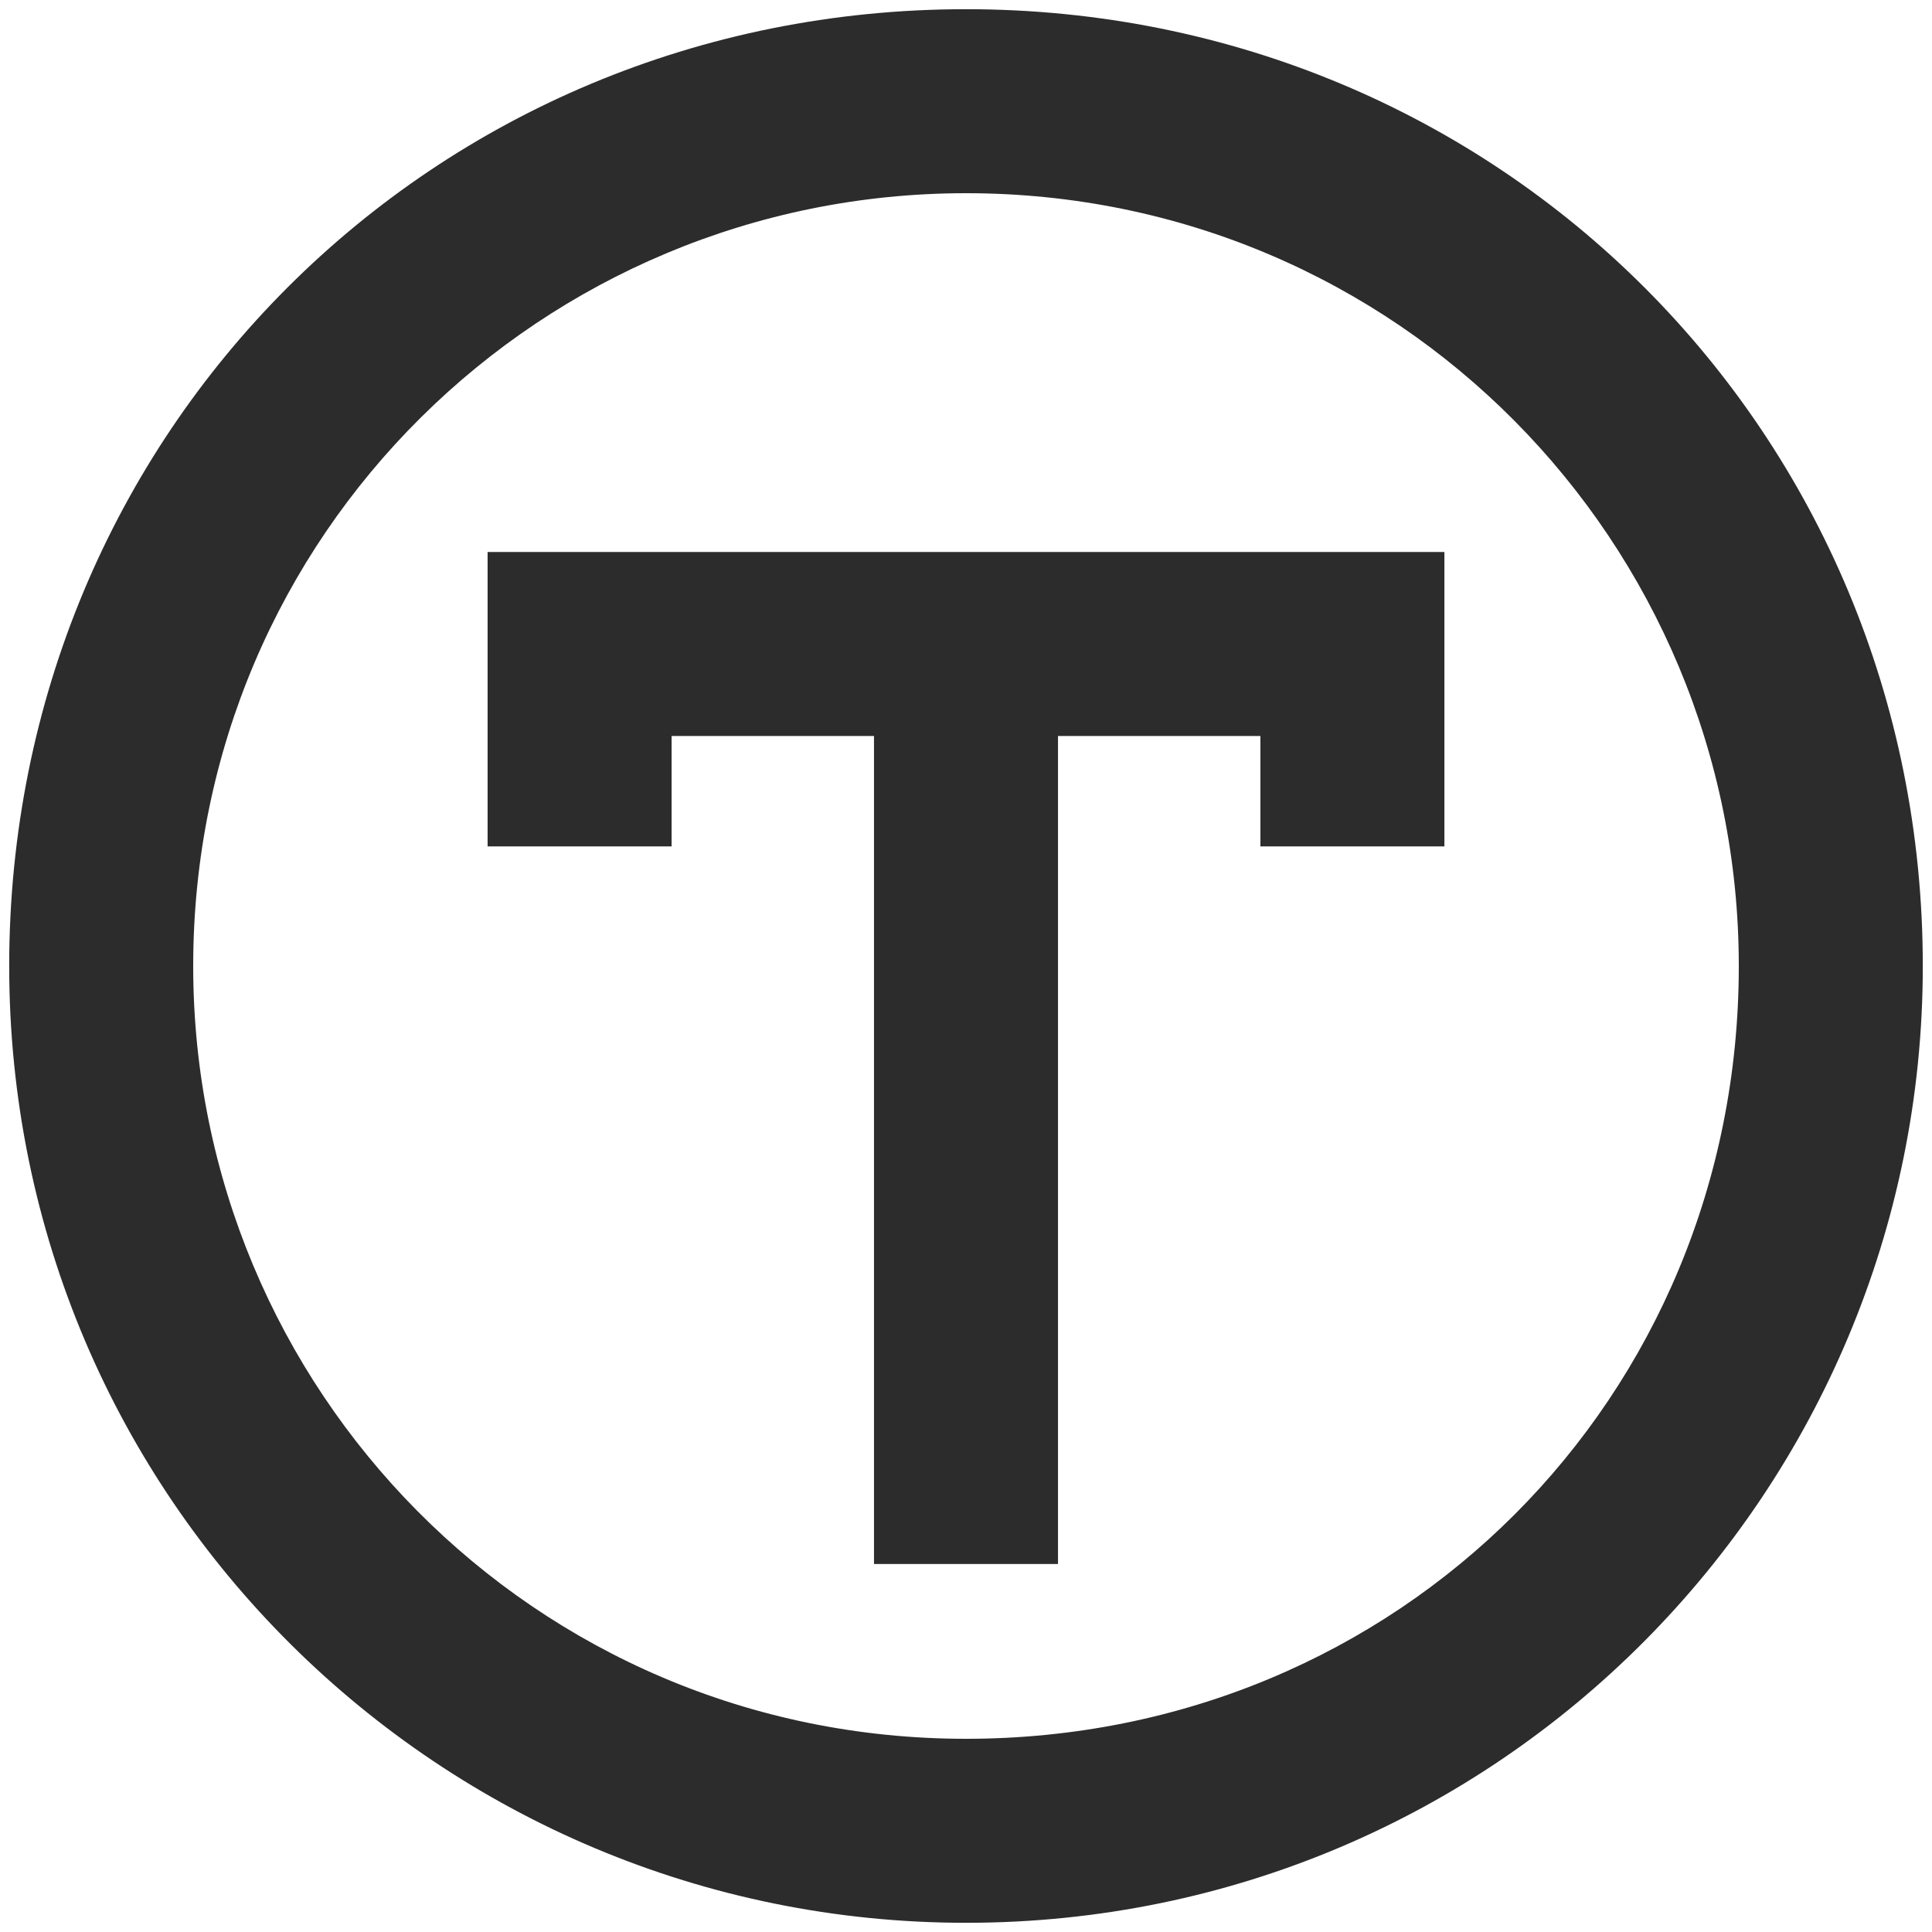
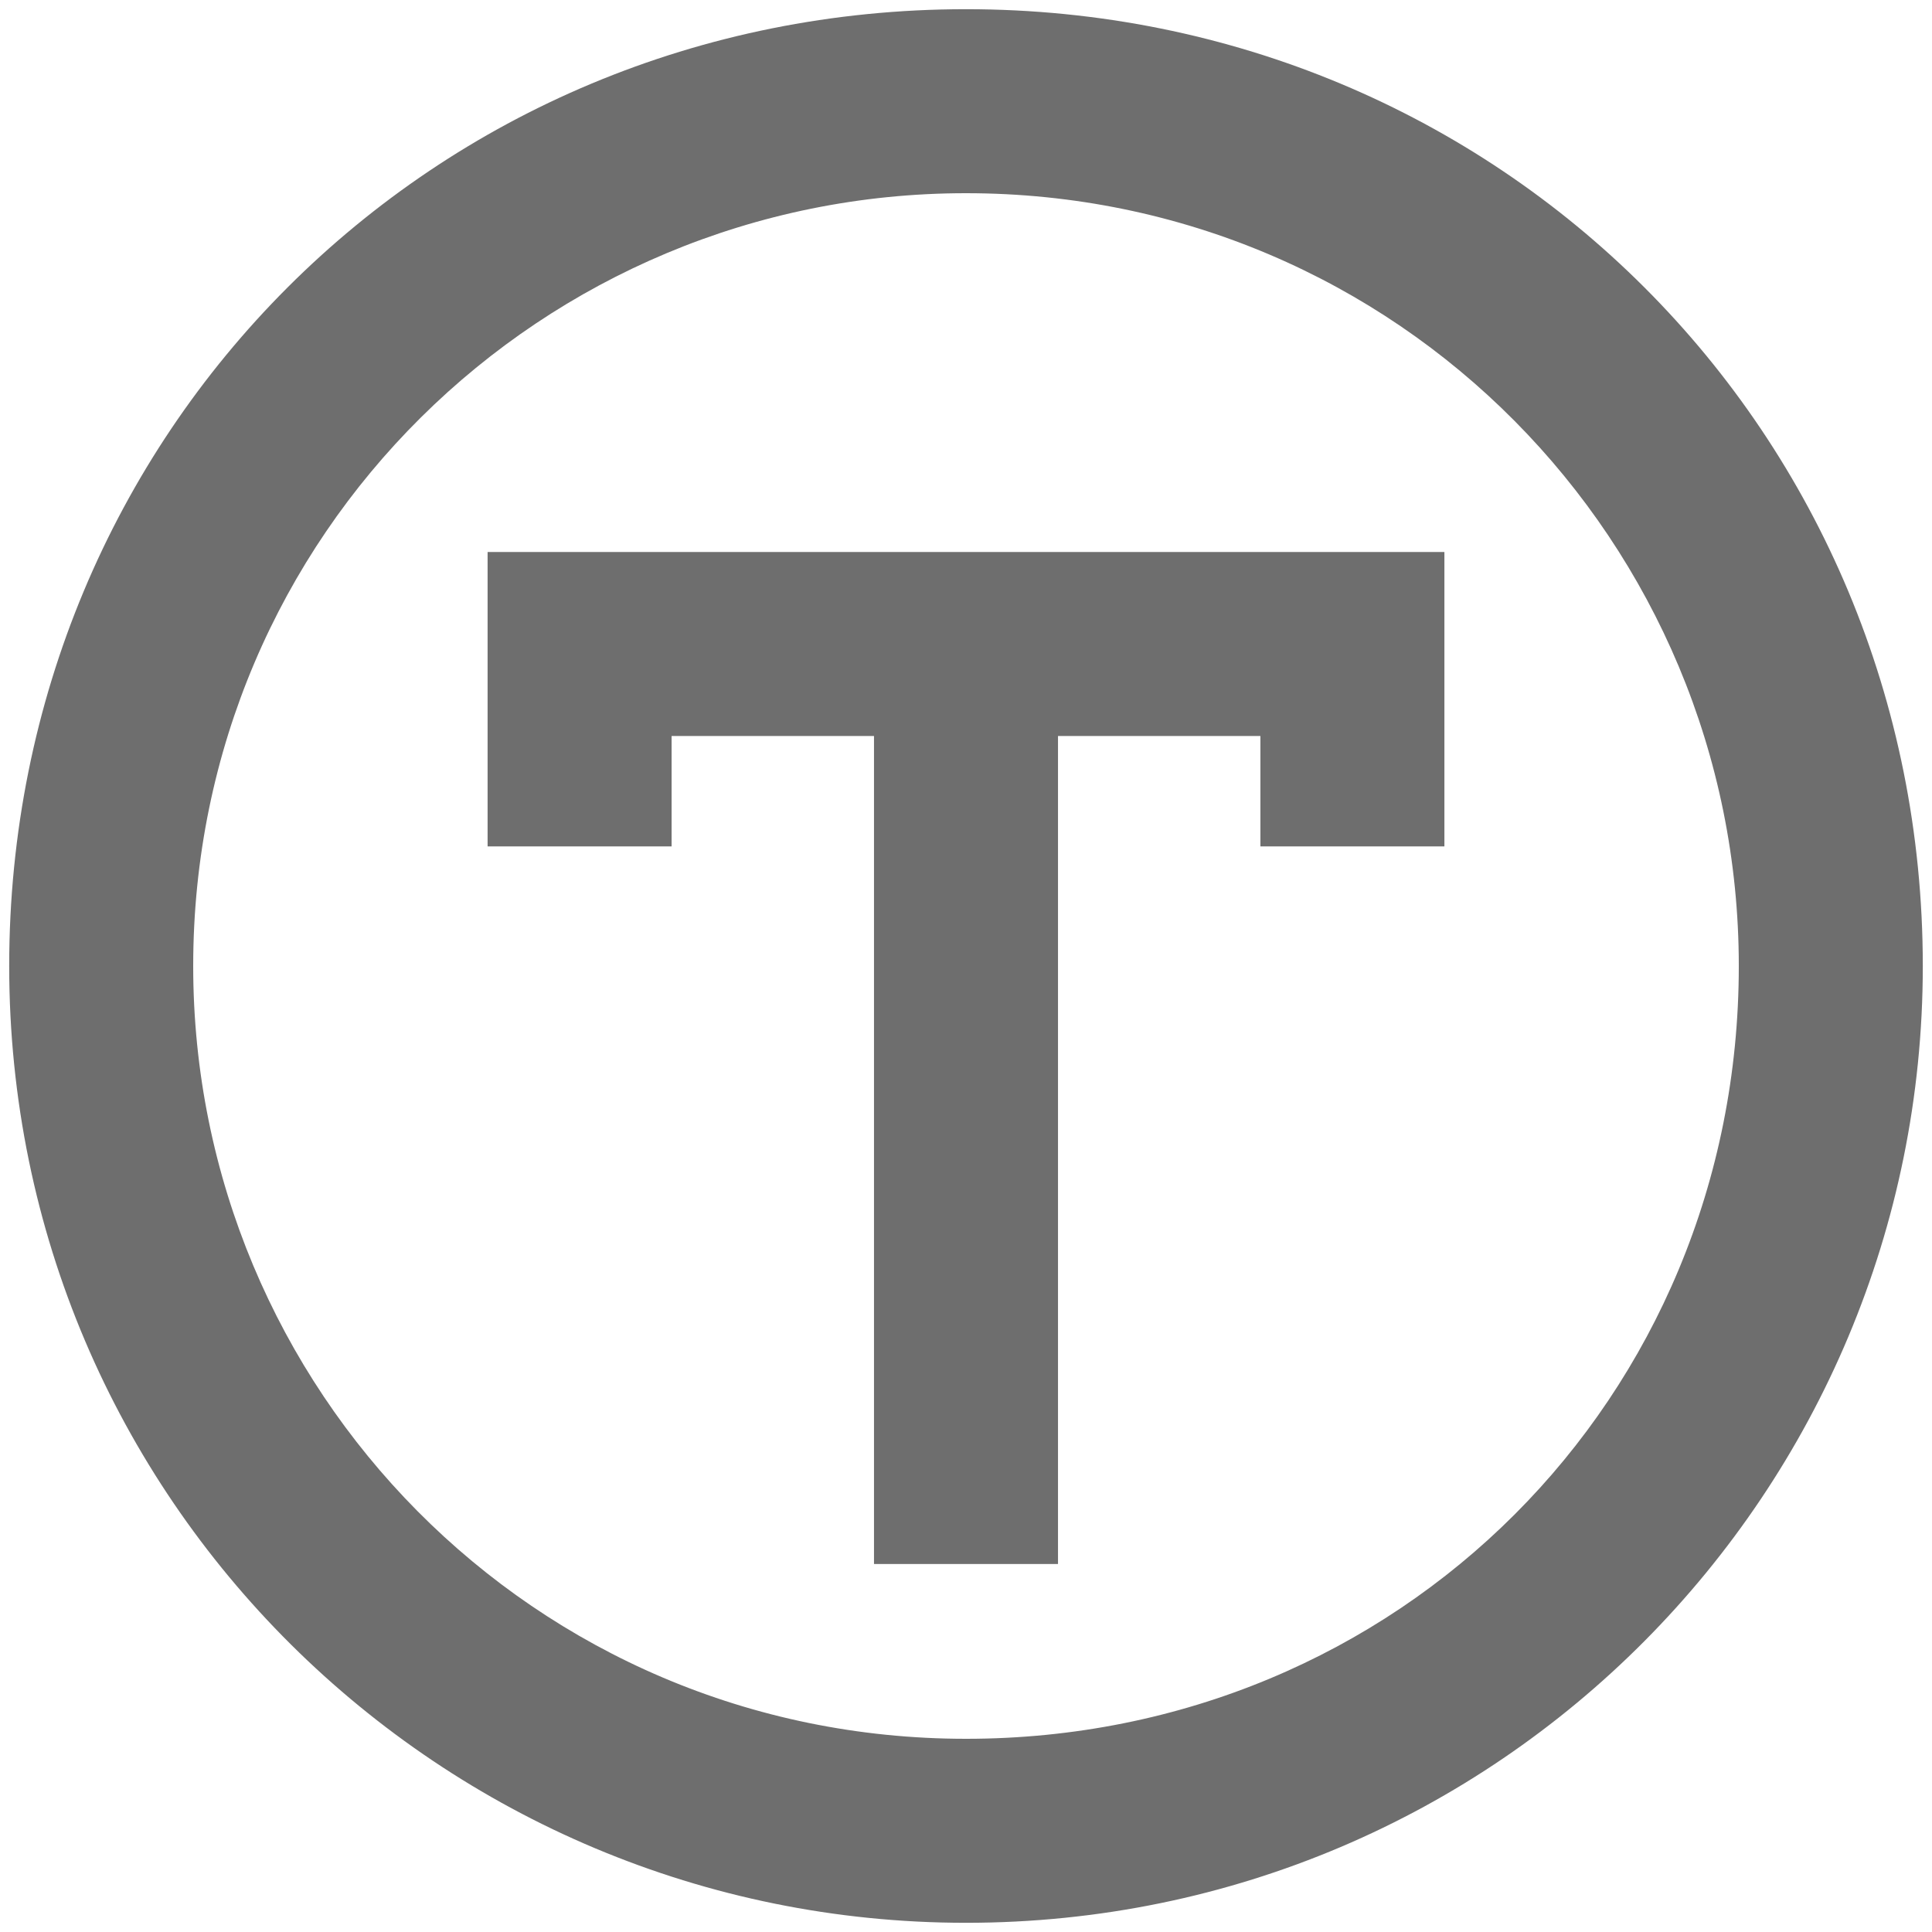
<svg xmlns="http://www.w3.org/2000/svg" t="1699253966056" class="icon" viewBox="0 0 1024 1024" version="1.1" p-id="11365" width="16" height="16">
-   <path d="M258.438 448.61h97.524V390.095h107.276v438.857h97.524V390.095h107.276v58.514h97.524V292.571H258.438z" p-id="11366" fill="#2c2c2c" />
-   <path d="M512 4.876C229.181 4.876 4.876 229.181 4.876 512c0 282.819 229.181 507.124 507.124 507.124 282.819 0 507.124-229.181 507.124-507.124C1019.124 229.181 794.819 4.876 512 4.876z m0 916.724c-229.181 0-409.6-185.295-409.6-409.6 0-229.181 185.295-409.6 409.6-409.6 229.181 0 409.6 185.295 409.6 409.6 0 229.181-180.419 409.6-409.6 409.6z" p-id="11367" fill="#2c2c2c" />
+   <path d="M258.438 448.61h97.524V390.095h107.276v438.857h97.524V390.095h107.276v58.514h97.524V292.571H258.438z" p-id="11366" fill="#6E6E6E" />
+   <path d="M512 4.876C229.181 4.876 4.876 229.181 4.876 512c0 282.819 229.181 507.124 507.124 507.124 282.819 0 507.124-229.181 507.124-507.124C1019.124 229.181 794.819 4.876 512 4.876z m0 916.724c-229.181 0-409.6-185.295-409.6-409.6 0-229.181 185.295-409.6 409.6-409.6 229.181 0 409.6 185.295 409.6 409.6 0 229.181-180.419 409.6-409.6 409.6z" p-id="11367" fill="#6E6E6E" />
</svg>
